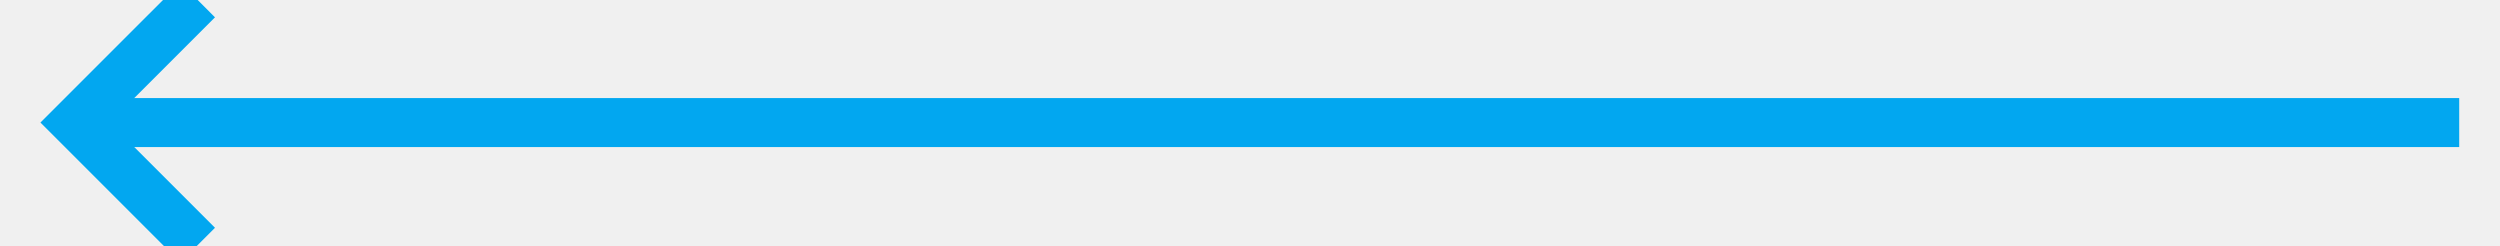
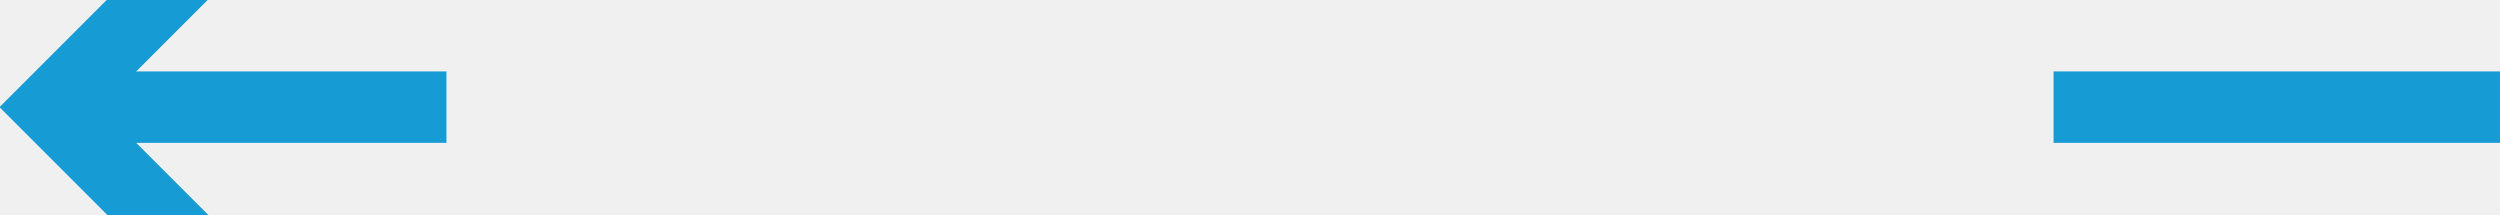
- <svg xmlns="http://www.w3.org/2000/svg" version="1.1" width="102px" height="10px" viewBox="498 320  102 10">
-   <g transform="matrix(-0.9526592 0.3040402 -0.3040402 -0.9526592 1170.823 467.6962 )">
-     <path d="M 590.535 333.749  L 593.319 339.144  L 587.924 341.929  L 588.841 343.706  L 595.125 340.463  L 596.014 340.004  L 595.555 339.116  L 592.312 332.832  L 590.535 333.749  Z " fill-rule="nonzero" fill="#02a7f0" stroke="none" />
-     <path d="M 502 310  L 594.095 339.392  " stroke-width="2" stroke="#02a7f0" fill="none" />
+ <svg xmlns="http://www.w3.org/2000/svg" version="1.1" width="70px" height="6px" viewBox="496 1006  70 6">
+   <defs>
+     <mask fill="white" id="clip1332">
+       <path d="M 508.5 996  L 553.5 996  L 553.5 1023  L 508.5 1023  Z M 496 996  L 574 996  L 574 1023  L 496 1023  Z " fill-rule="evenodd" />
+     </mask>
+   </defs>
+   <g transform="matrix(-1 0 0 -1 1062 2018 )">
+     <path d="M 558.893 1004.707  L 563.186 1009  L 558.893 1013.293  L 560.307 1014.707  L 565.307 1009.707  L 566.014 1009  L 565.307 1008.293  L 560.307 1003.293  L 558.893 1004.707  Z " fill-rule="nonzero" fill="#169bd5" stroke="none" mask="url(#clip1332)" />
+     <rect fill-rule="evenodd" fill="#169bd5" stroke="none" x="496" y="1008" width="68" height="2" mask="url(#clip1332)" />
+     <path d="" stroke-width="2" stroke="#169bd5" fill="none" mask="url(#clip1332)" />
  </g>
</svg>
